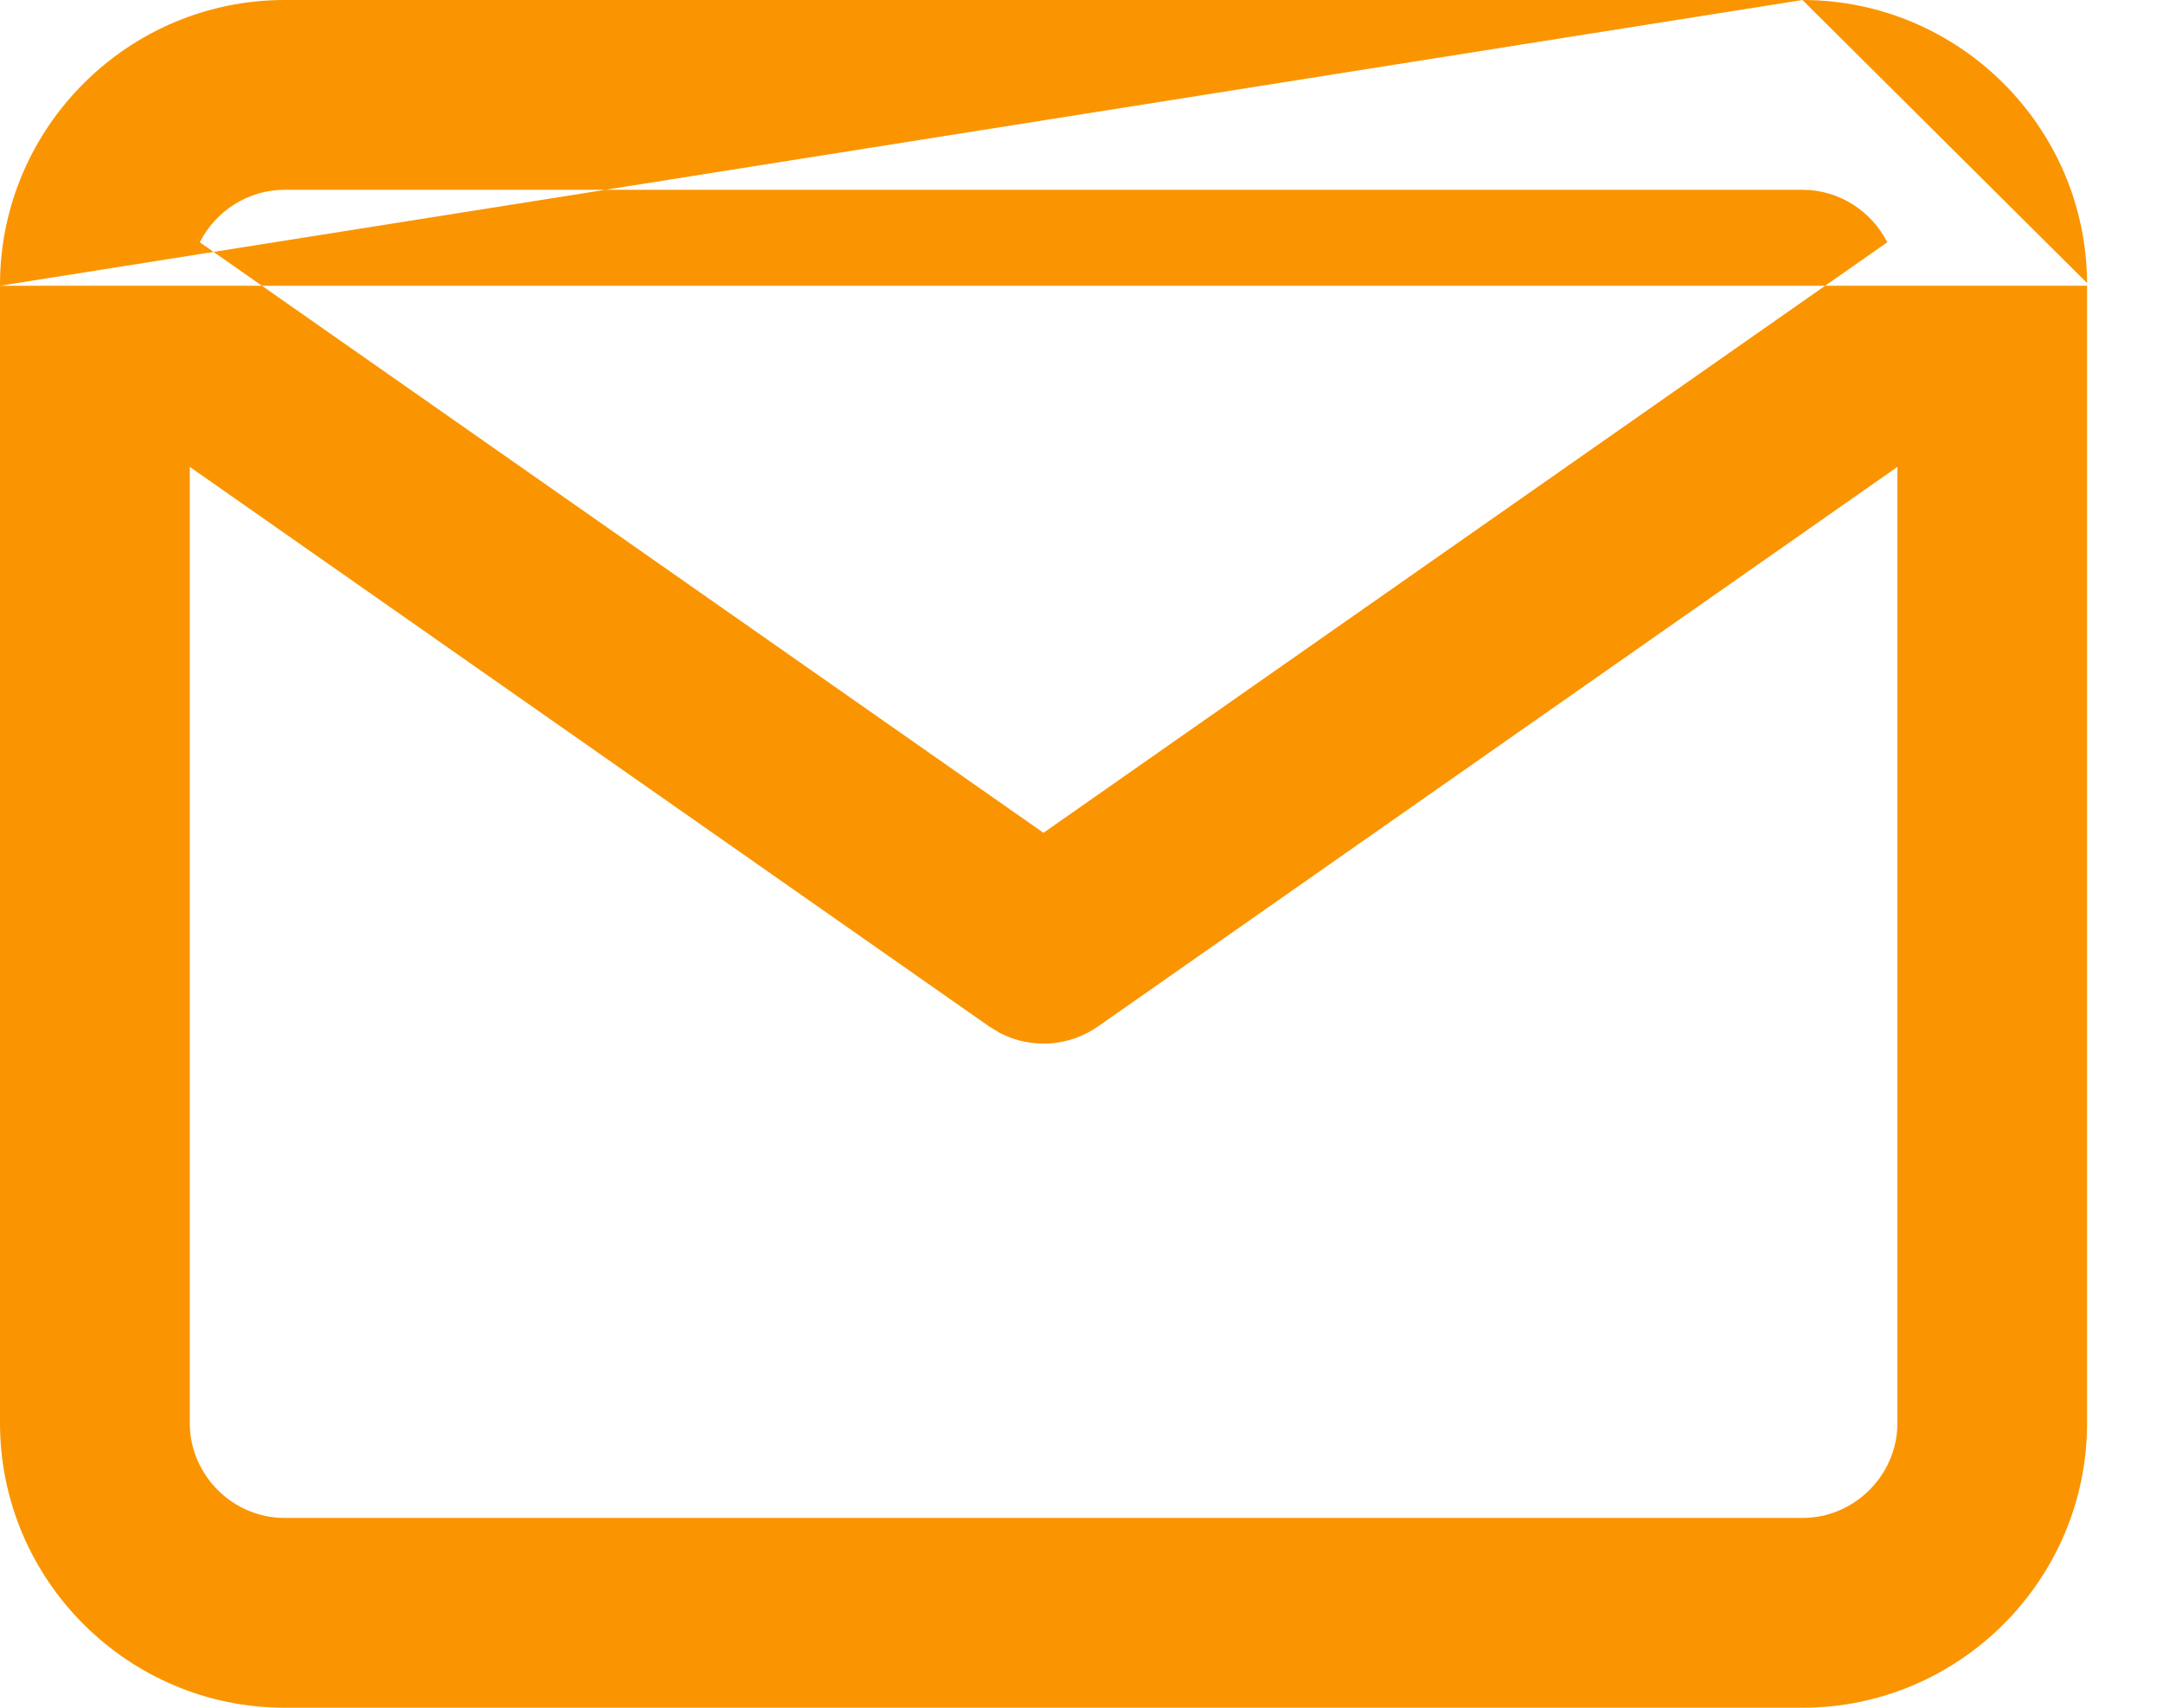
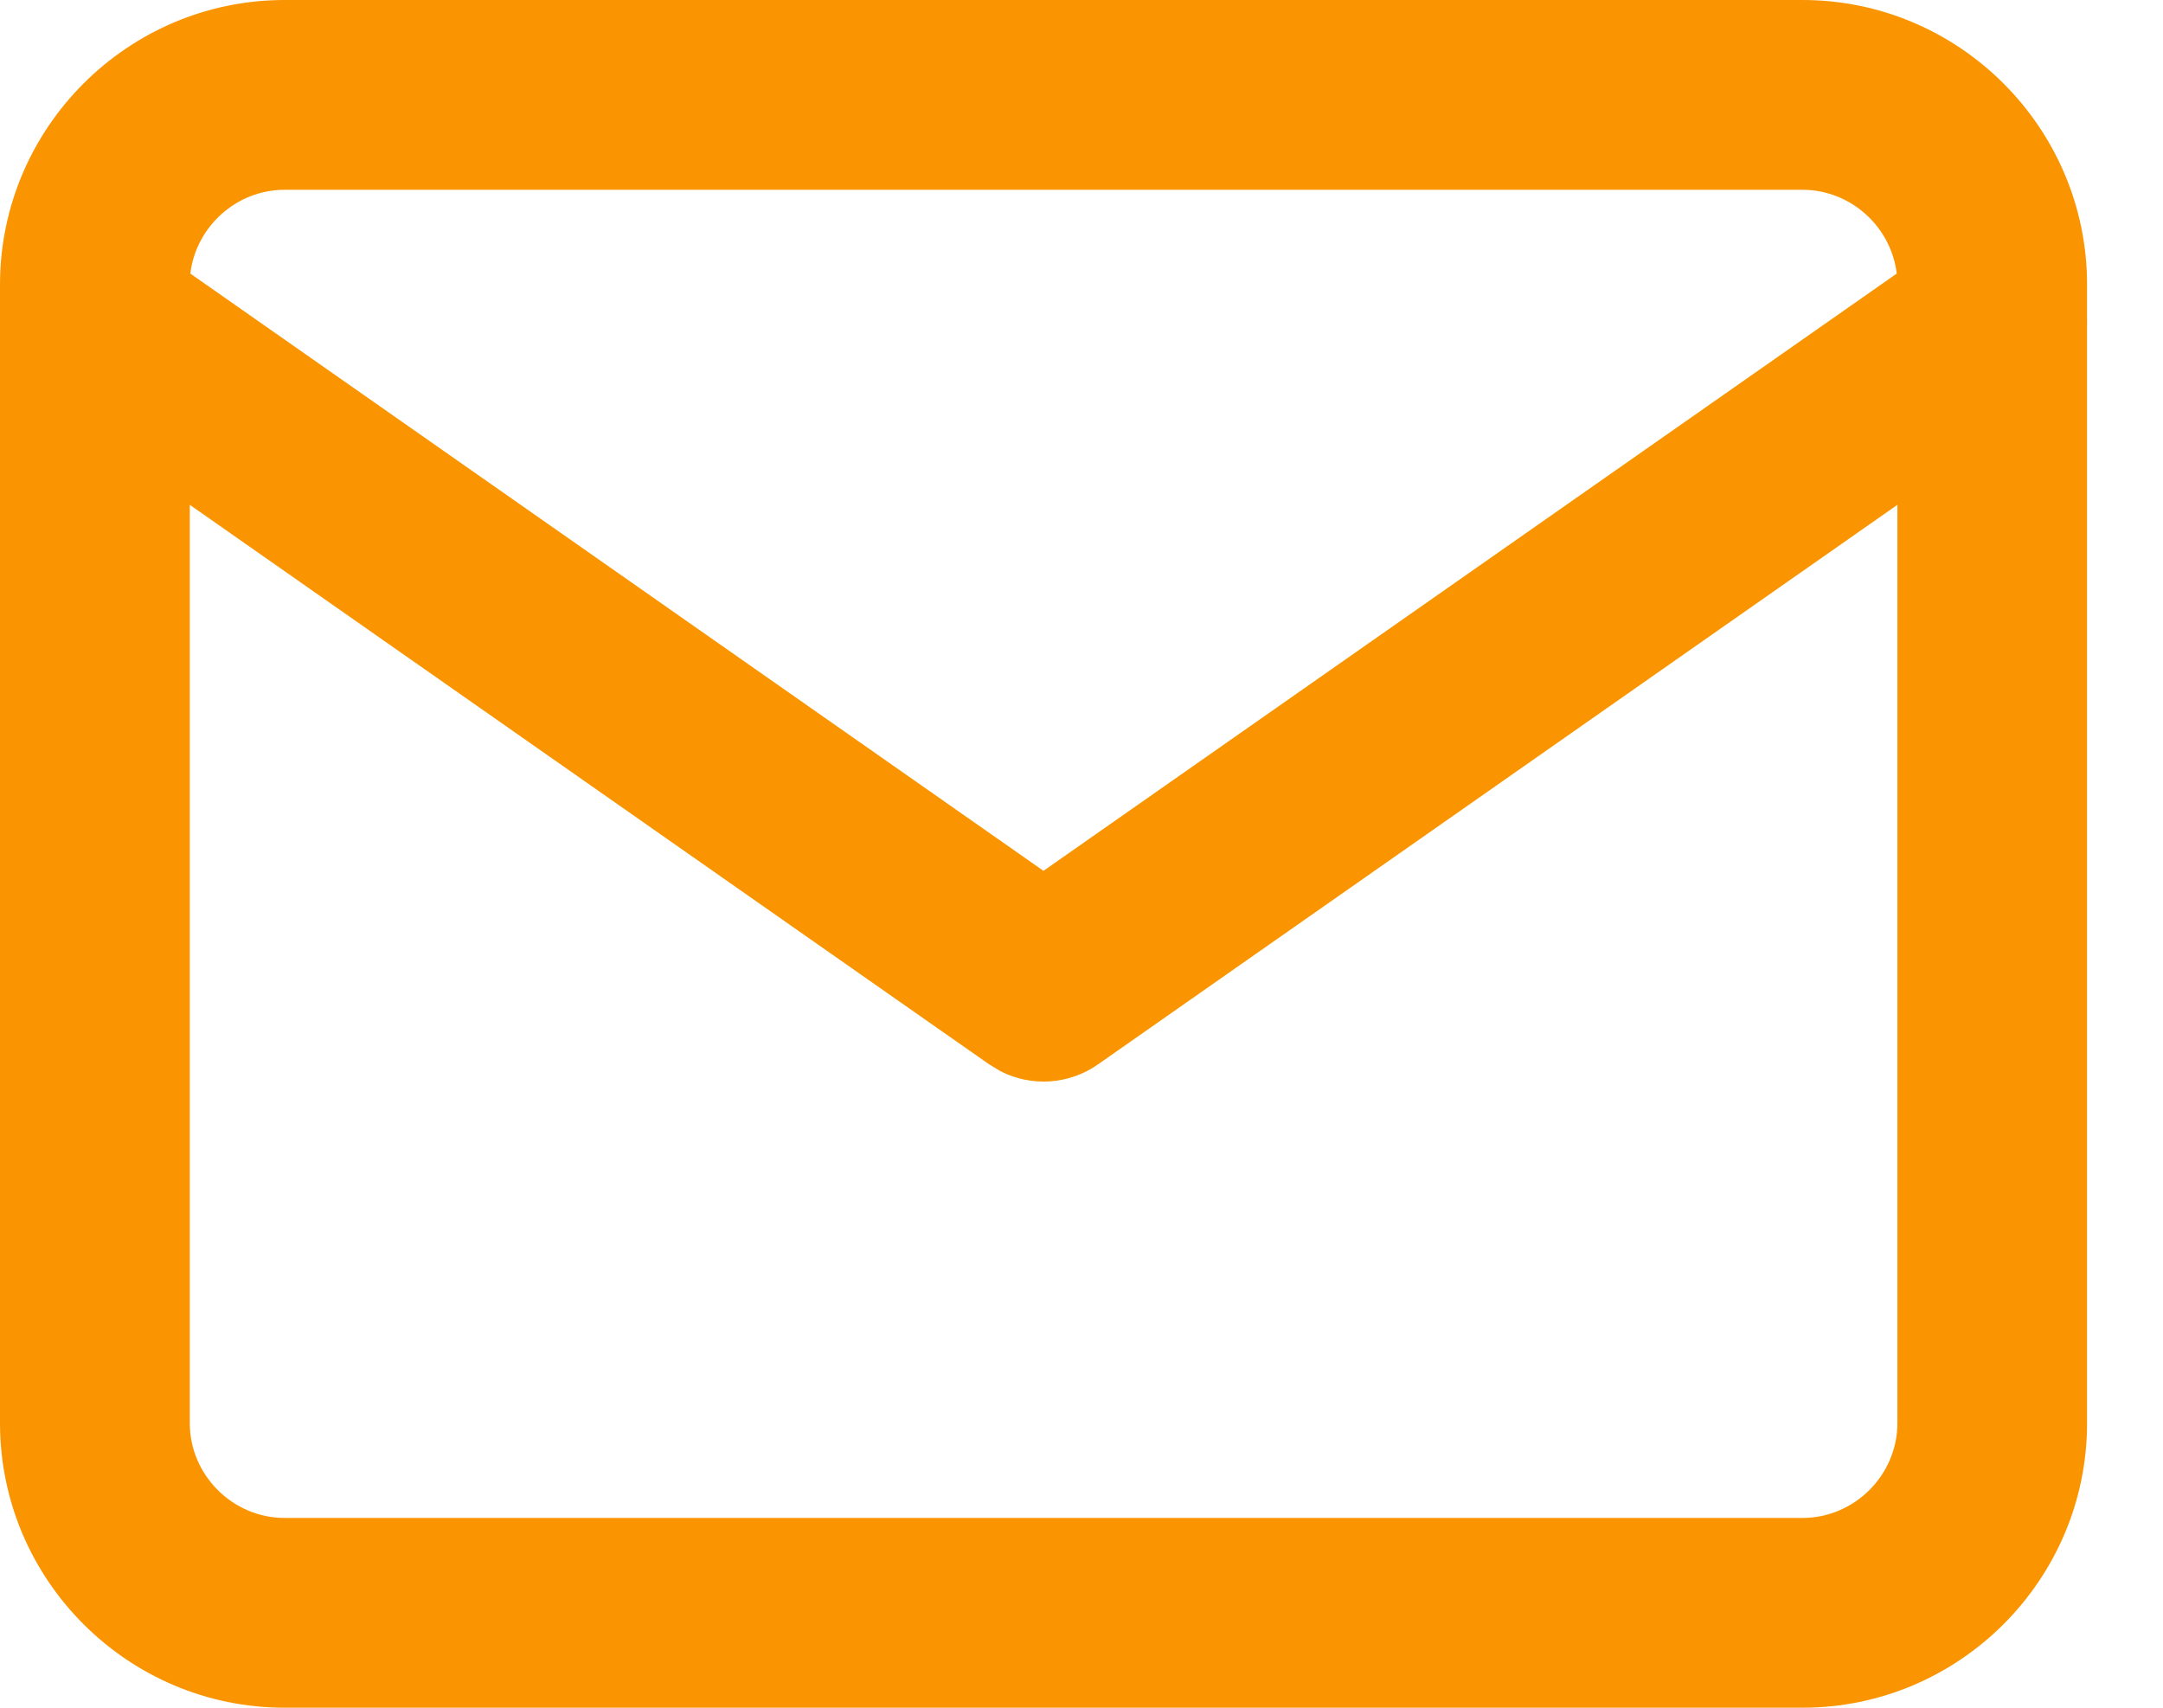
<svg xmlns="http://www.w3.org/2000/svg" width="19" height="15" viewBox="0 0 19 15" fill="none">
-   <path fill-rule="evenodd" clip-rule="evenodd" d="M15.833 0H2.5C1.128 0 0.008 1.115 4.10362e-05 2.486C1.36911e-05 2.49 0 2.495 0 2.5V2.51M15.833 0C17.206 0 18.326 1.115 18.333 2.486ZM16.667 4.101L9.645 9.016C9.389 9.195 9.059 9.214 8.788 9.076L8.689 9.016L1.667 4.101V12.5C1.667 12.956 2.044 13.333 2.5 13.333H15.833C16.29 13.333 16.667 12.956 16.667 12.5V4.101ZM0 2.51V12.5C0 13.877 1.123 15 2.5 15H15.833C17.21 15 18.333 13.877 18.333 12.5V2.51M16.578 2.128L9.166 7.315L1.755 2.128C1.893 1.856 2.177 1.667 2.5 1.667H15.833C16.157 1.667 16.44 1.856 16.578 2.128Z" fill="#FA9501" />
+   <path fill-rule="evenodd" clip-rule="evenodd" d="M15.833 0H2.5C1.123 0 0 1.123 0 2.5V2.833C0 2.833 0 2.833 0 2.833V12.5C0 13.877 1.123 15 2.5 15H15.833C17.21 15 18.333 13.877 18.333 12.5V2.848C18.334 2.838 18.334 2.828 18.333 2.817V2.5C18.333 1.123 17.21 0 15.833 0ZM16.661 2.403C16.612 1.992 16.257 1.667 15.833 1.667H2.5C2.076 1.667 1.721 1.992 1.672 2.403L9.166 7.649L16.661 2.403ZM1.667 4.434V12.5C1.667 12.956 2.044 13.333 2.5 13.333H15.833C16.29 13.333 16.667 12.956 16.667 12.5V4.434L9.645 9.349C9.39 9.528 9.059 9.548 8.788 9.409L8.689 9.349L1.667 4.434Z" fill="#FA9501" />
</svg>
